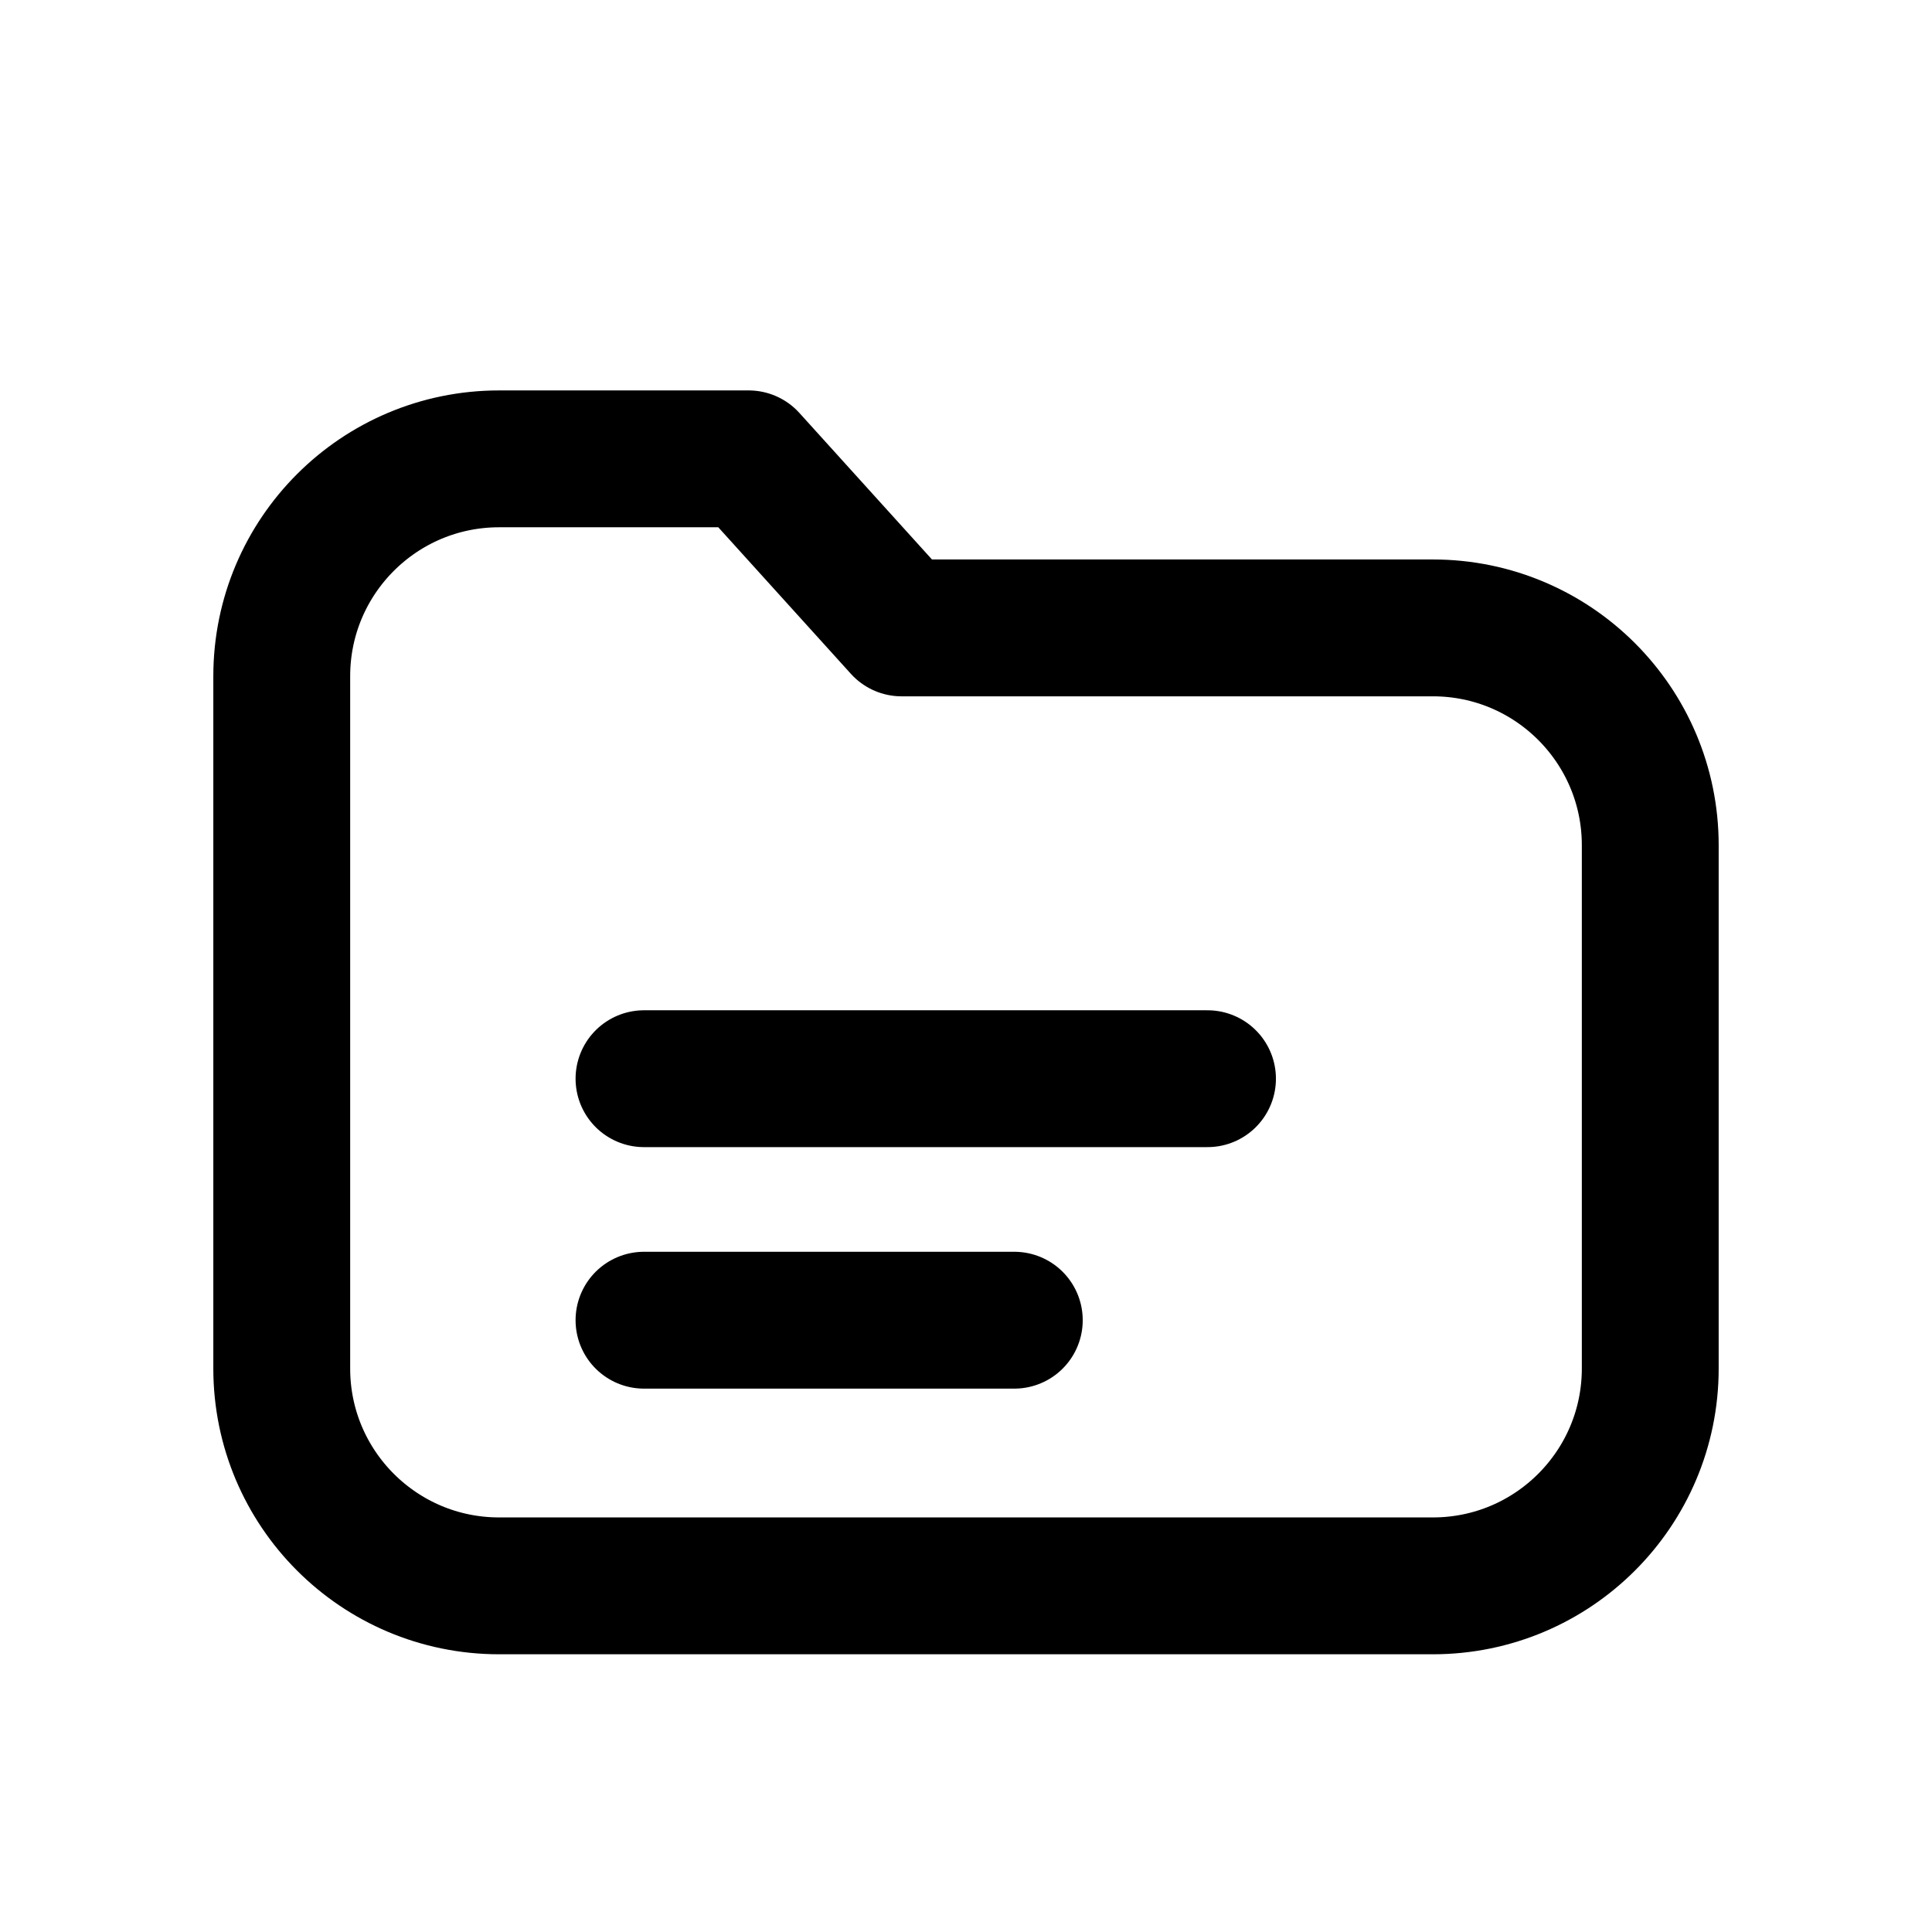
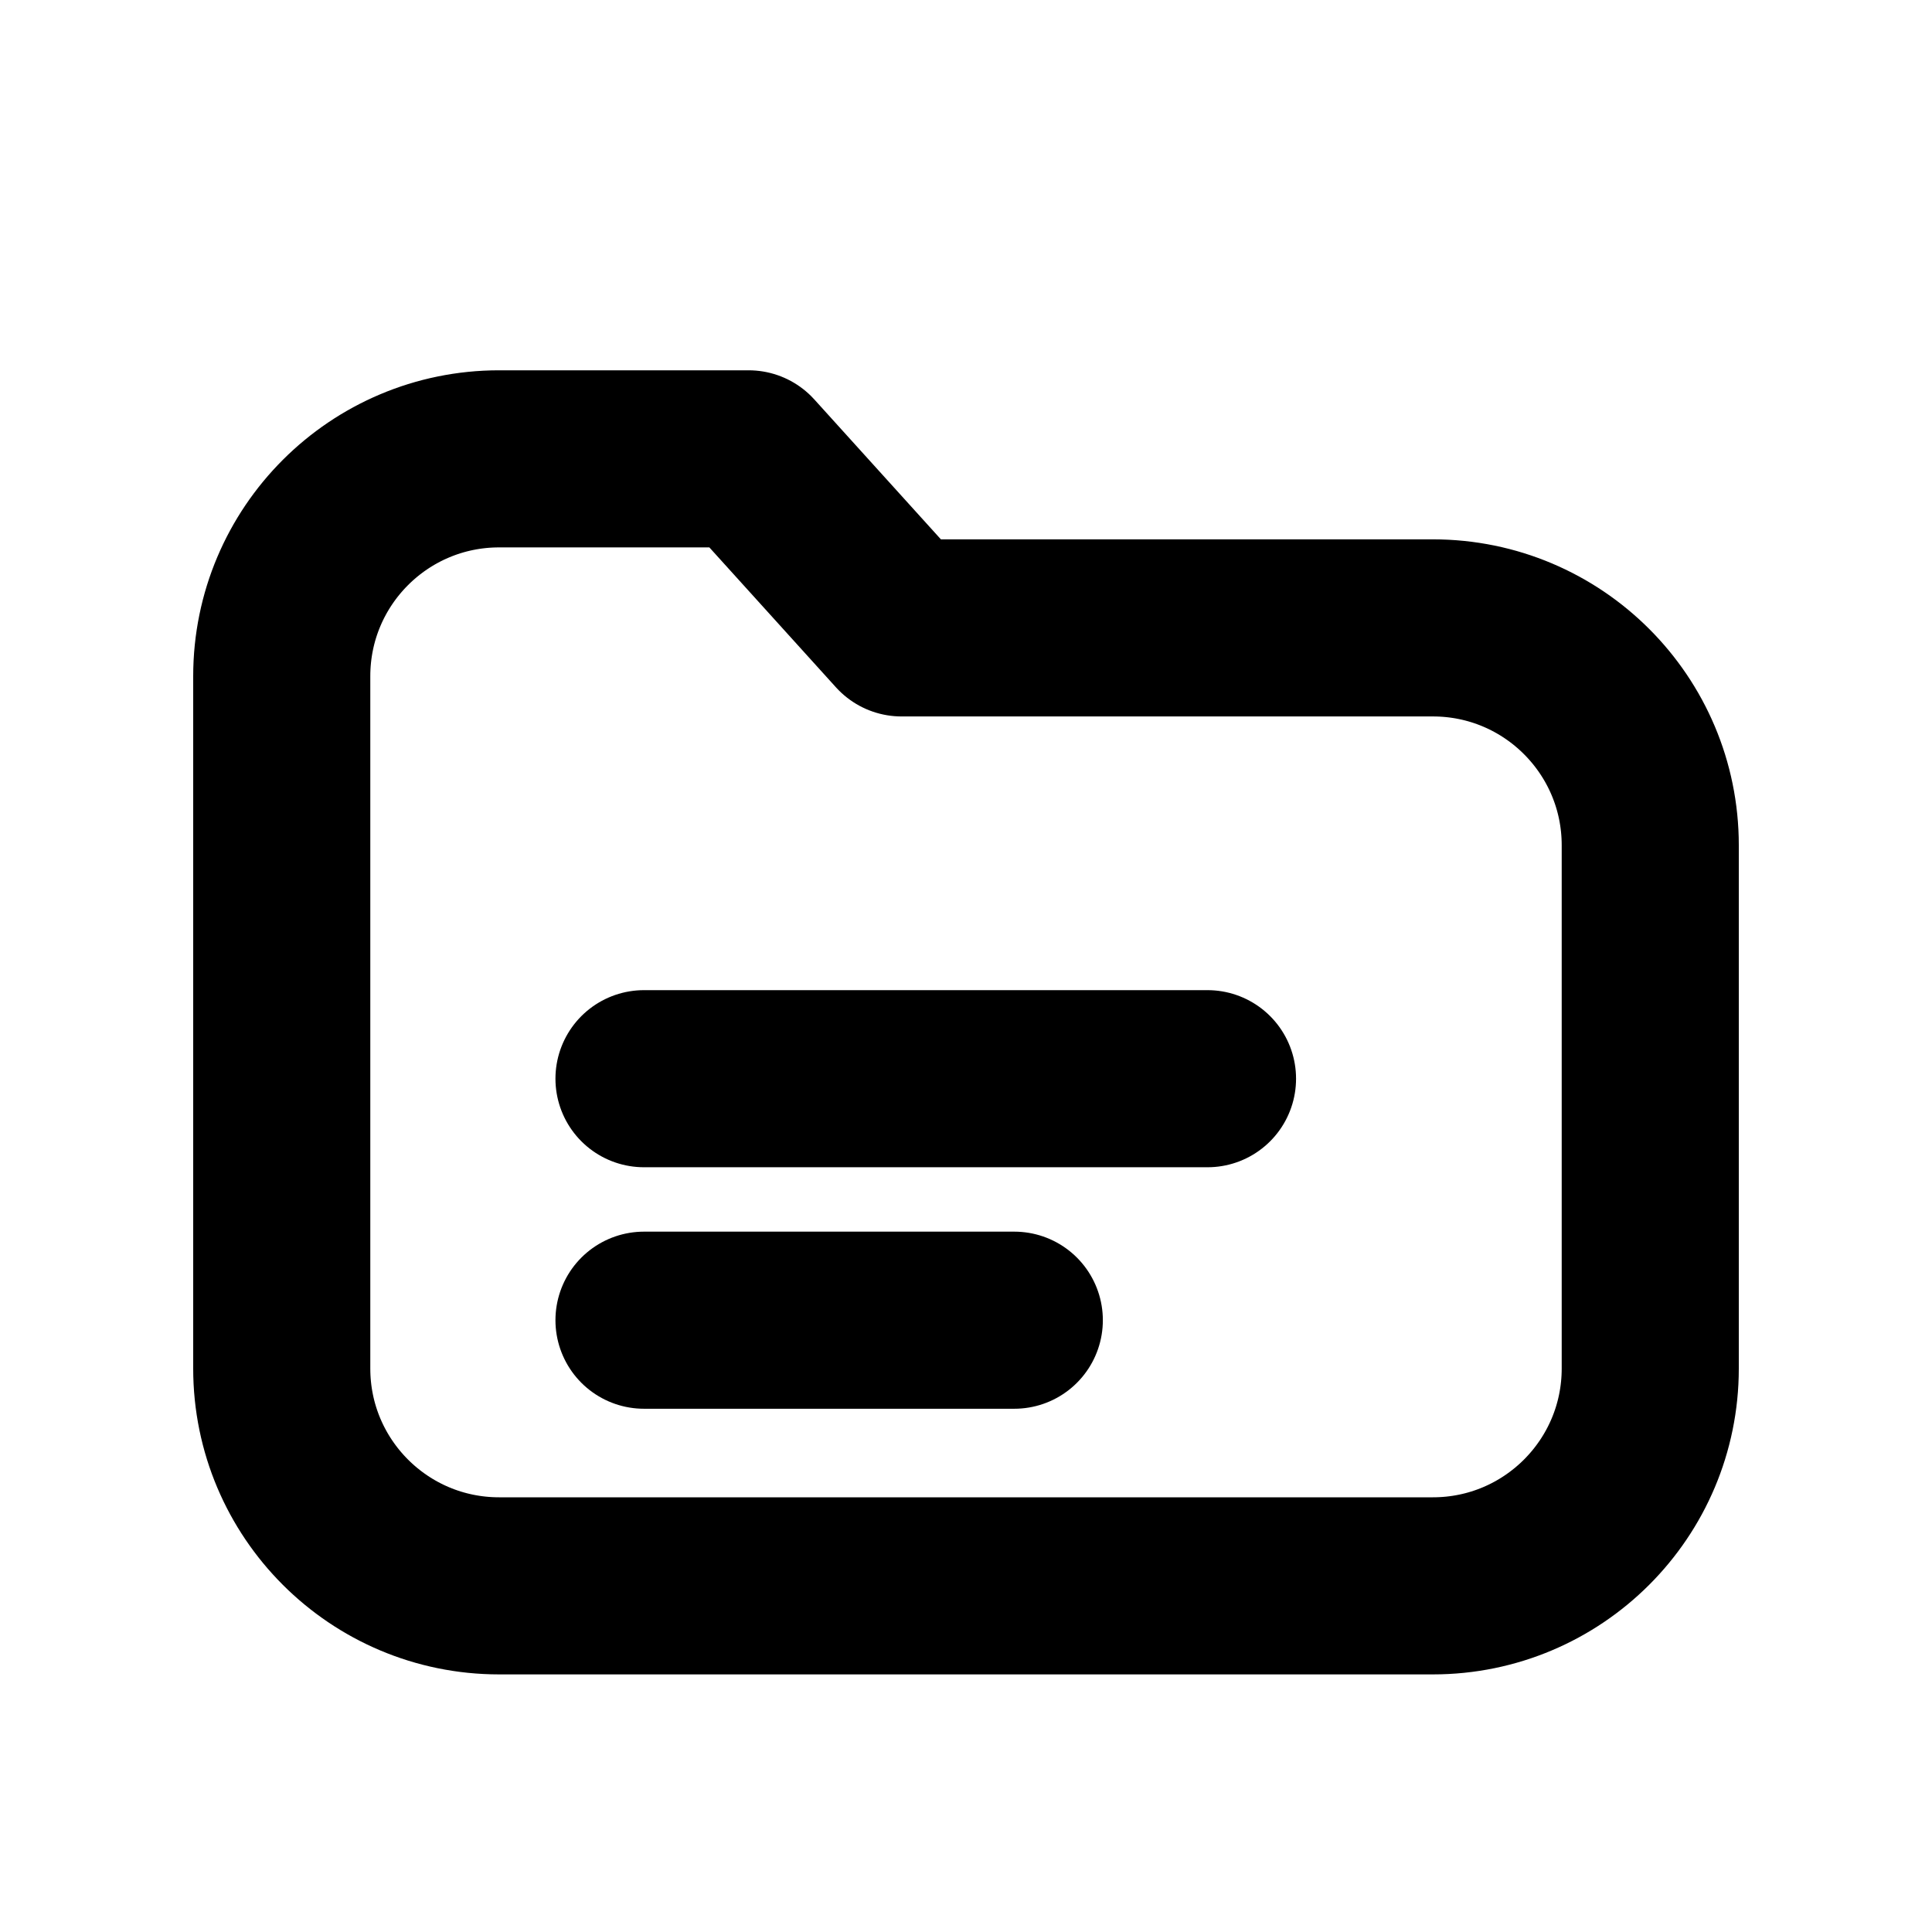
- <svg xmlns="http://www.w3.org/2000/svg" viewBox="0 0 24 24" fill="none" stroke="currentColor" stroke-width="1.7" stroke-linecap="round" stroke-linejoin="round">
+ <svg xmlns="http://www.w3.org/2000/svg" viewBox="0 0 24 24" fill="none" stroke="currentColor" stroke-width="2.2" stroke-linecap="round" stroke-linejoin="round">
  <path d="M3.5 8.4A2.7 2.7 0 0 1 6.2 5.7h3.1l1.9 2.1h6.6a2.7 2.7 0 0 1 2.7 2.7v6.5a2.7 2.7 0 0 1-2.7 2.7H6.2a2.7 2.7 0 0 1-2.7-2.7z" />
  <path d="M8 13.4h7M8 16.4h4.6" />
</svg>
